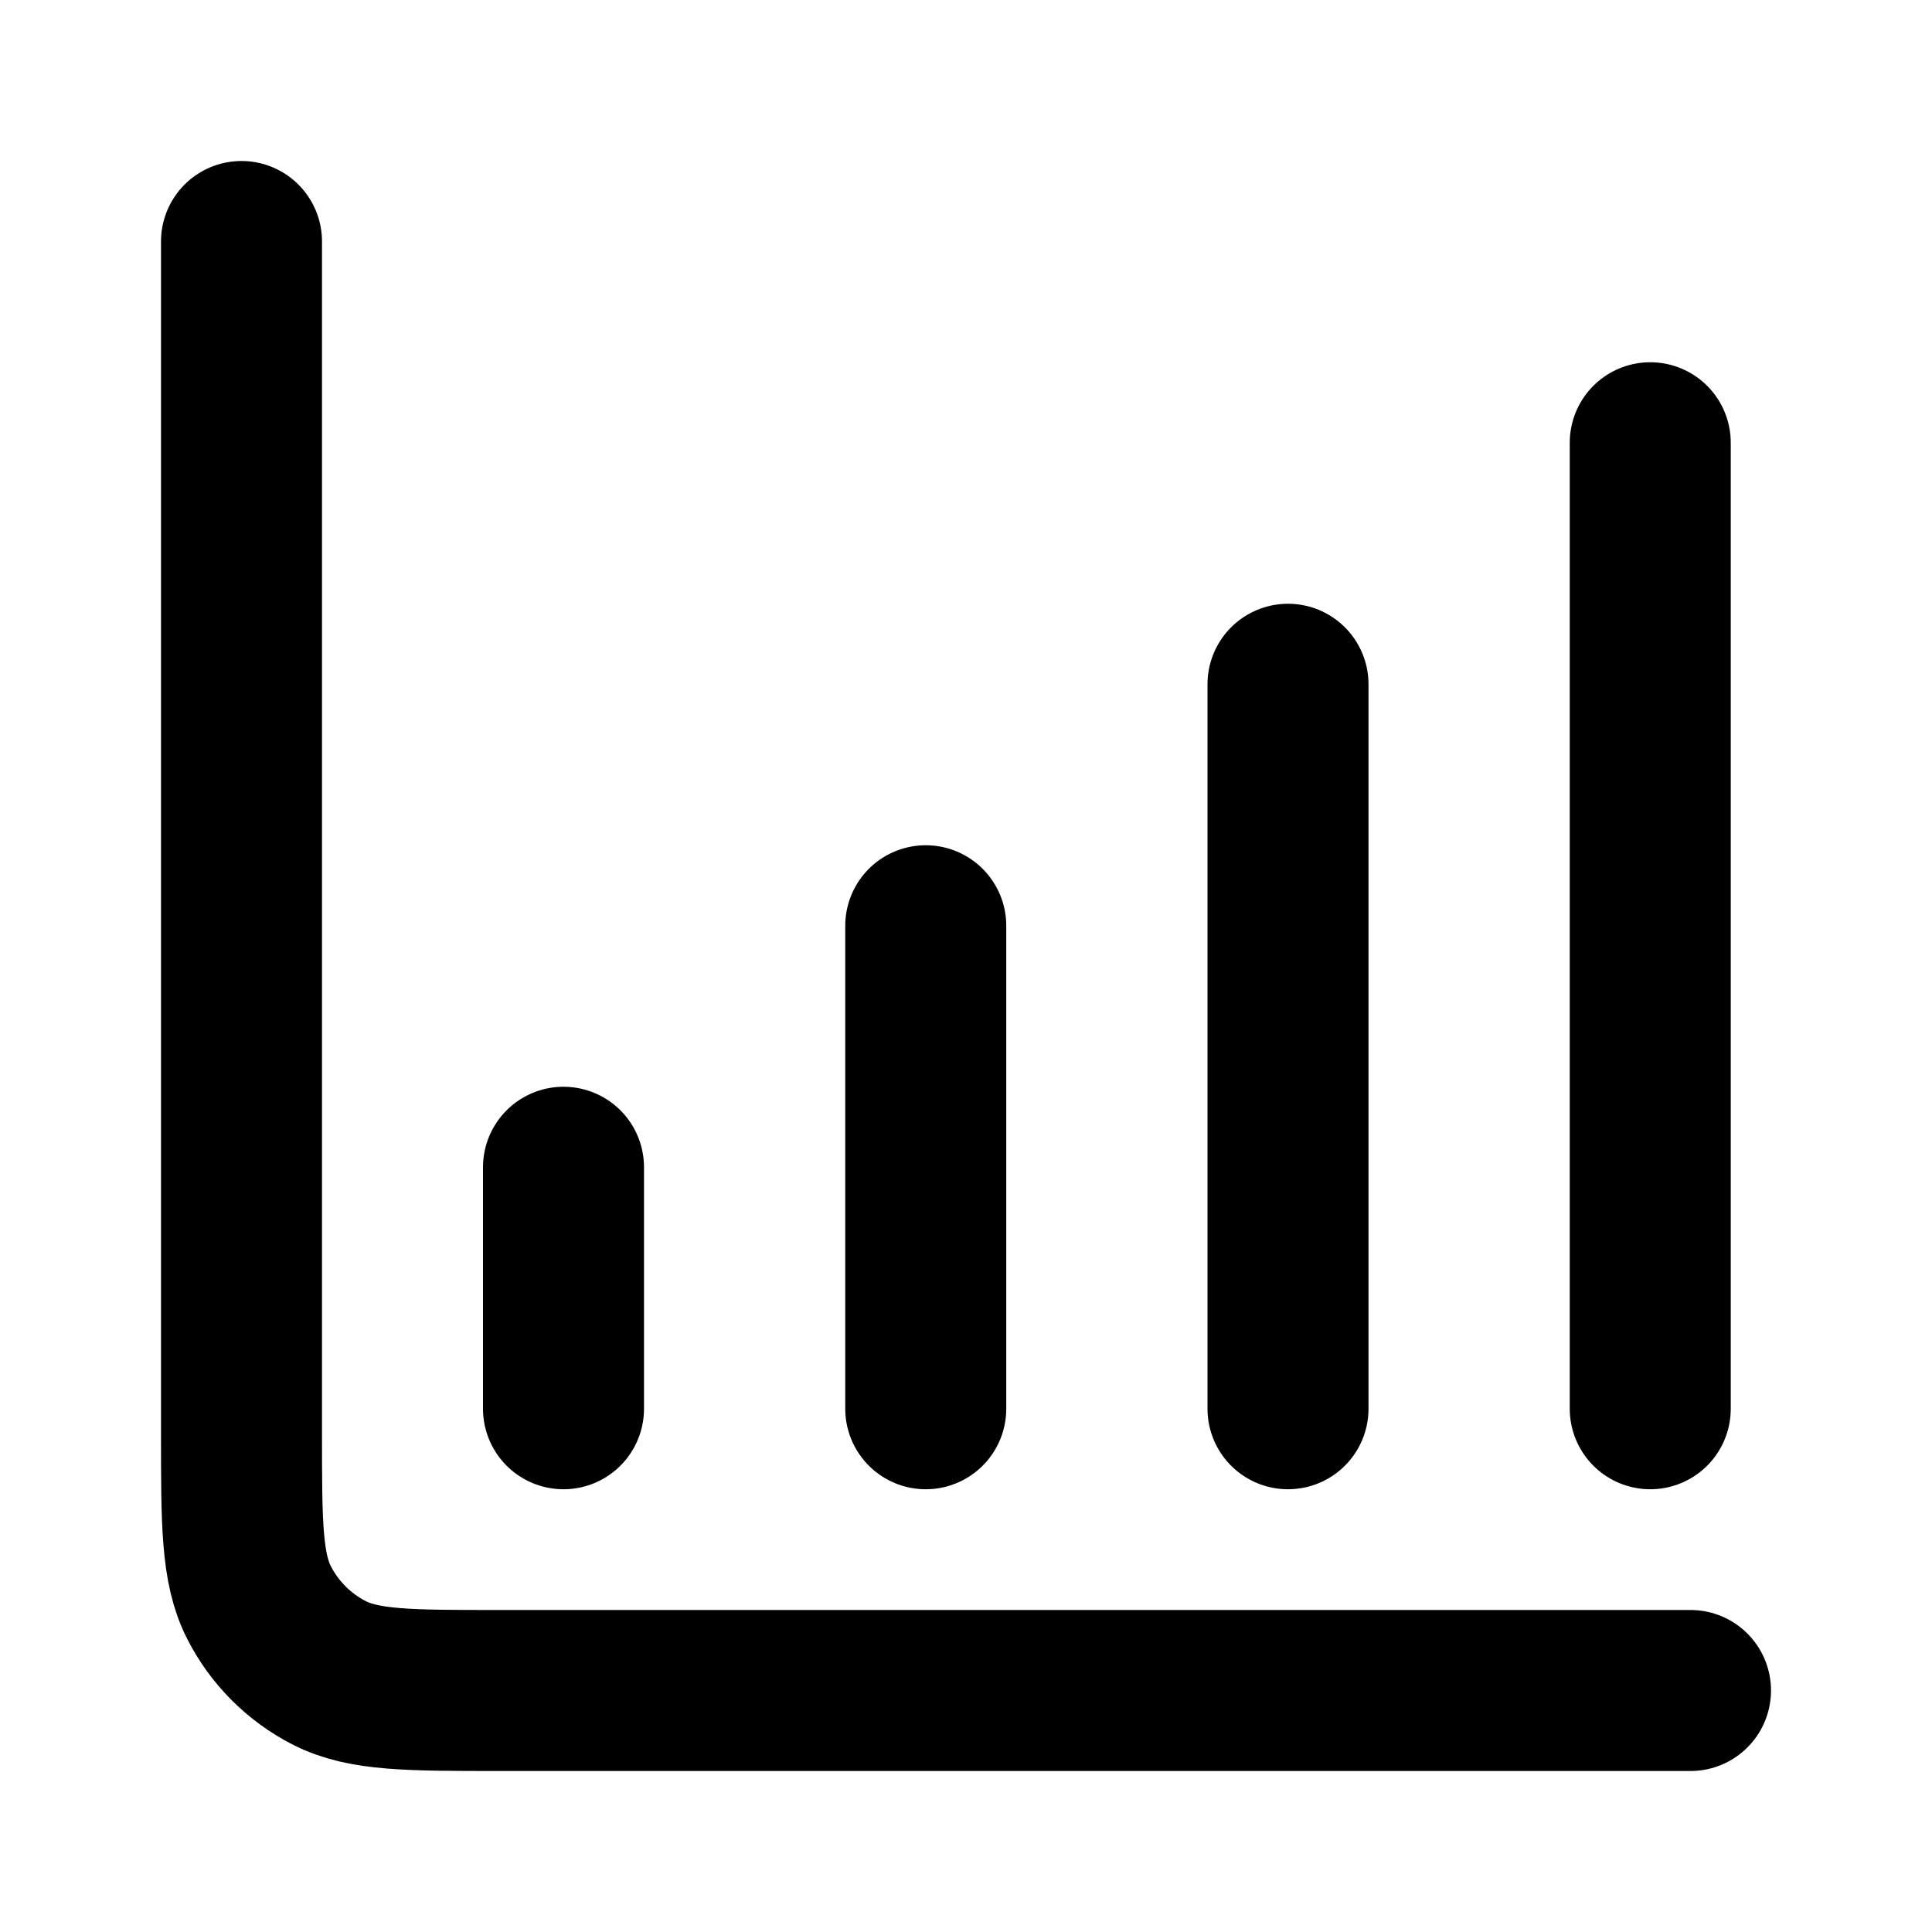
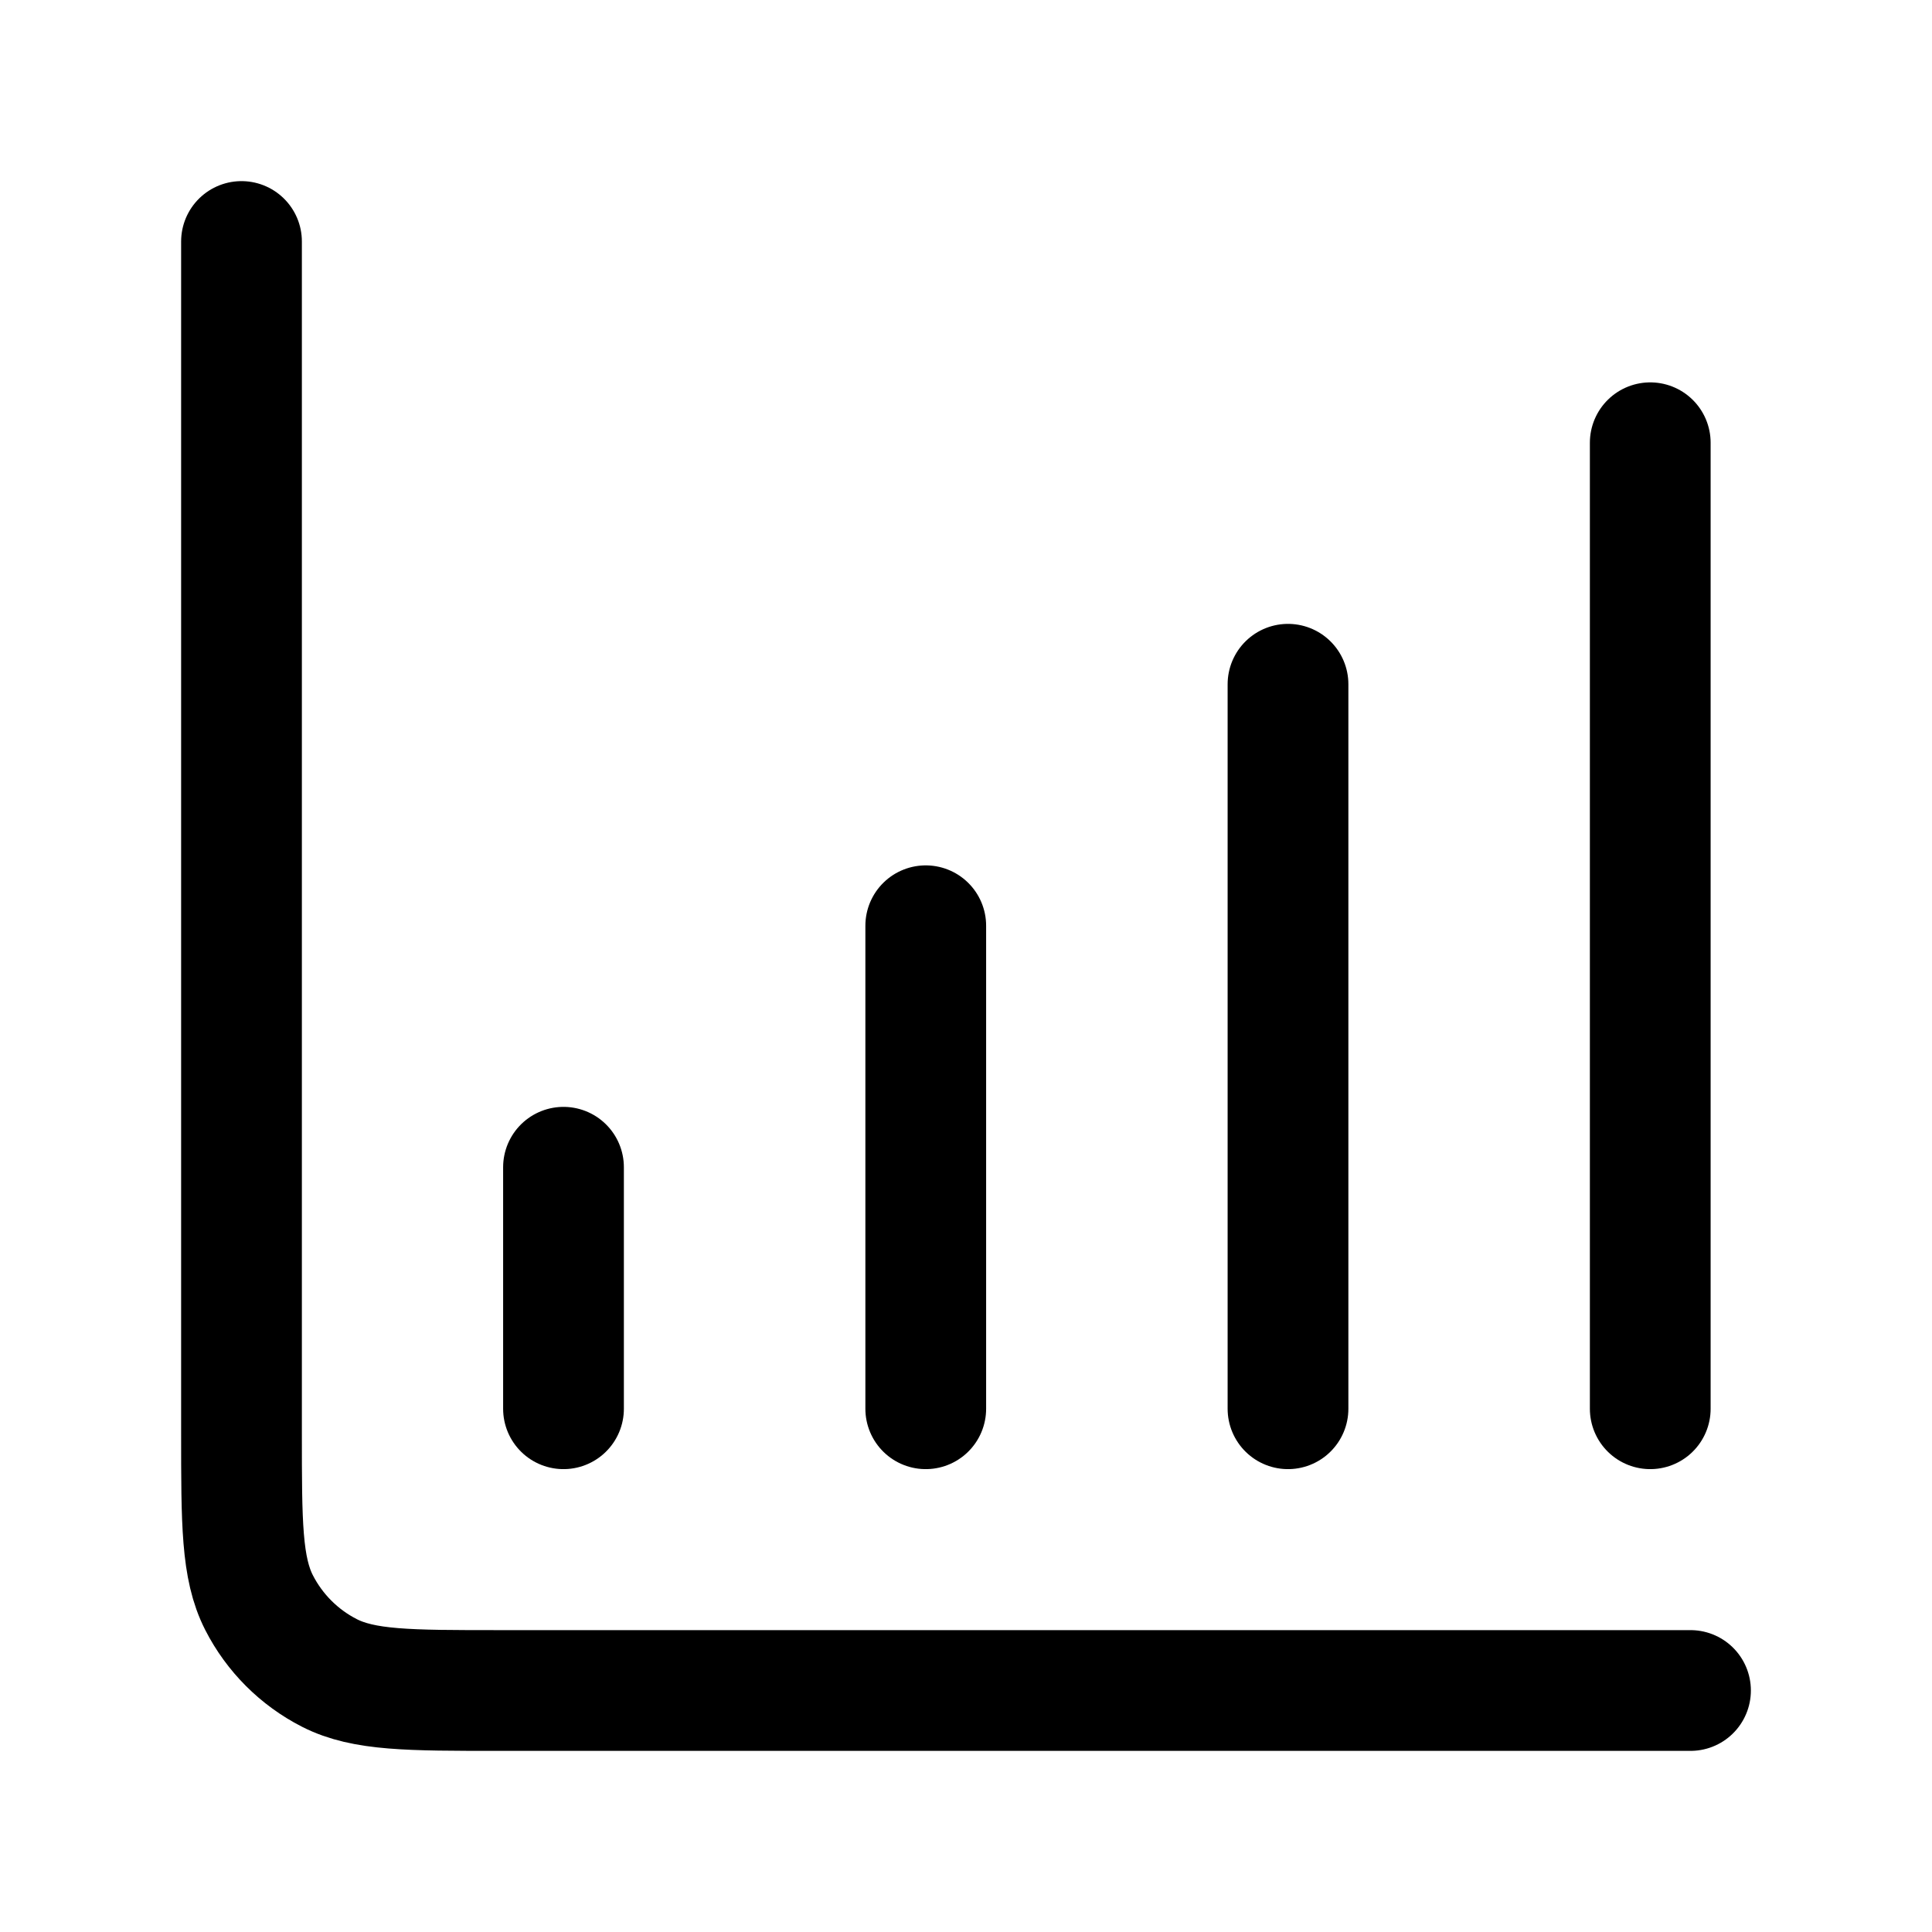
<svg xmlns="http://www.w3.org/2000/svg" width="100%" height="100%" viewBox="0 0 24 24" fill="none">
-   <path d="M21 21H6.2C5.08 21 4.52 21 4.092 20.782C3.716 20.59 3.41 20.284 3.218 19.908C3 19.48 3 18.92 3 17.8V3M7 14.5V17.5M11.5 11.5V17.5M16 8.5V17.5M20.5 5.5V17.5" stroke="currentColor" stroke-width="2" stroke-linecap="round" stroke-linejoin="round" />
+   <path d="M21 21H6.2C5.08 21 4.52 21 4.092 20.782C3.716 20.59 3.41 20.284 3.218 19.908C3 19.48 3 18.92 3 17.8V3M7 14.5V17.5M11.5 11.5V17.5M16 8.5V17.5M20.5 5.5V17.5" stroke="currentColor" stroke-width="1.5" stroke-linecap="round" stroke-linejoin="round" />
</svg>
